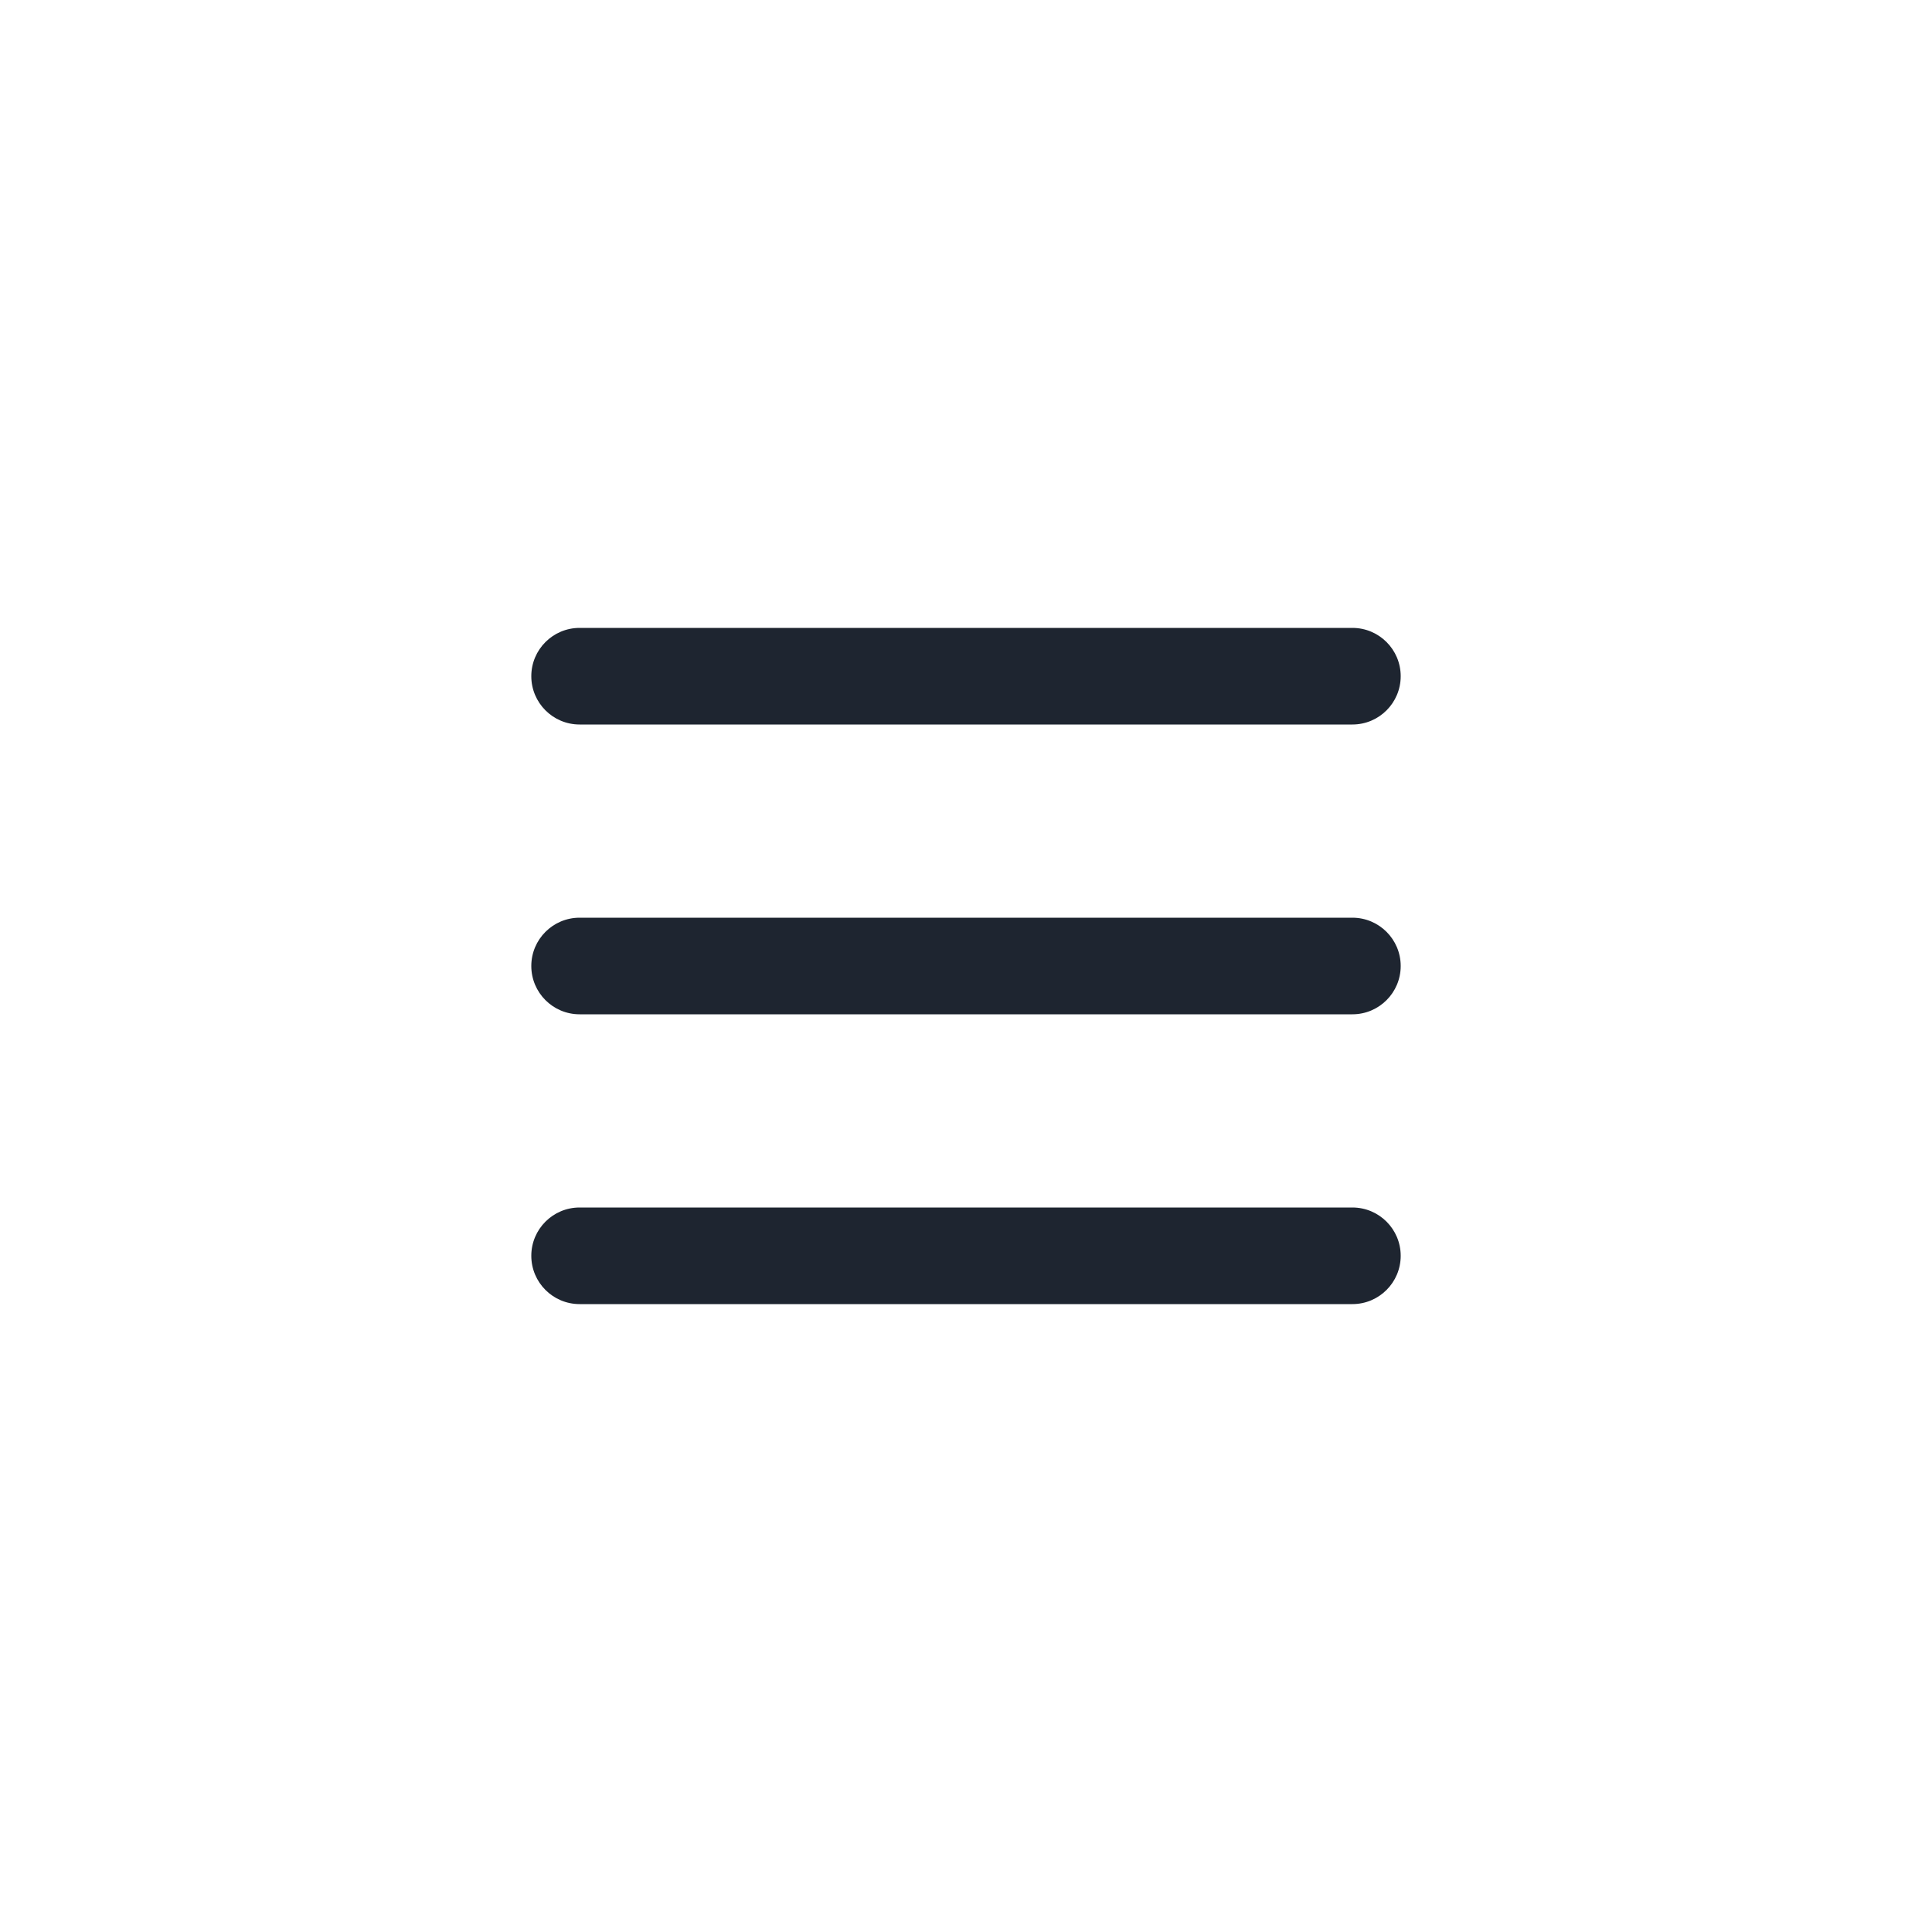
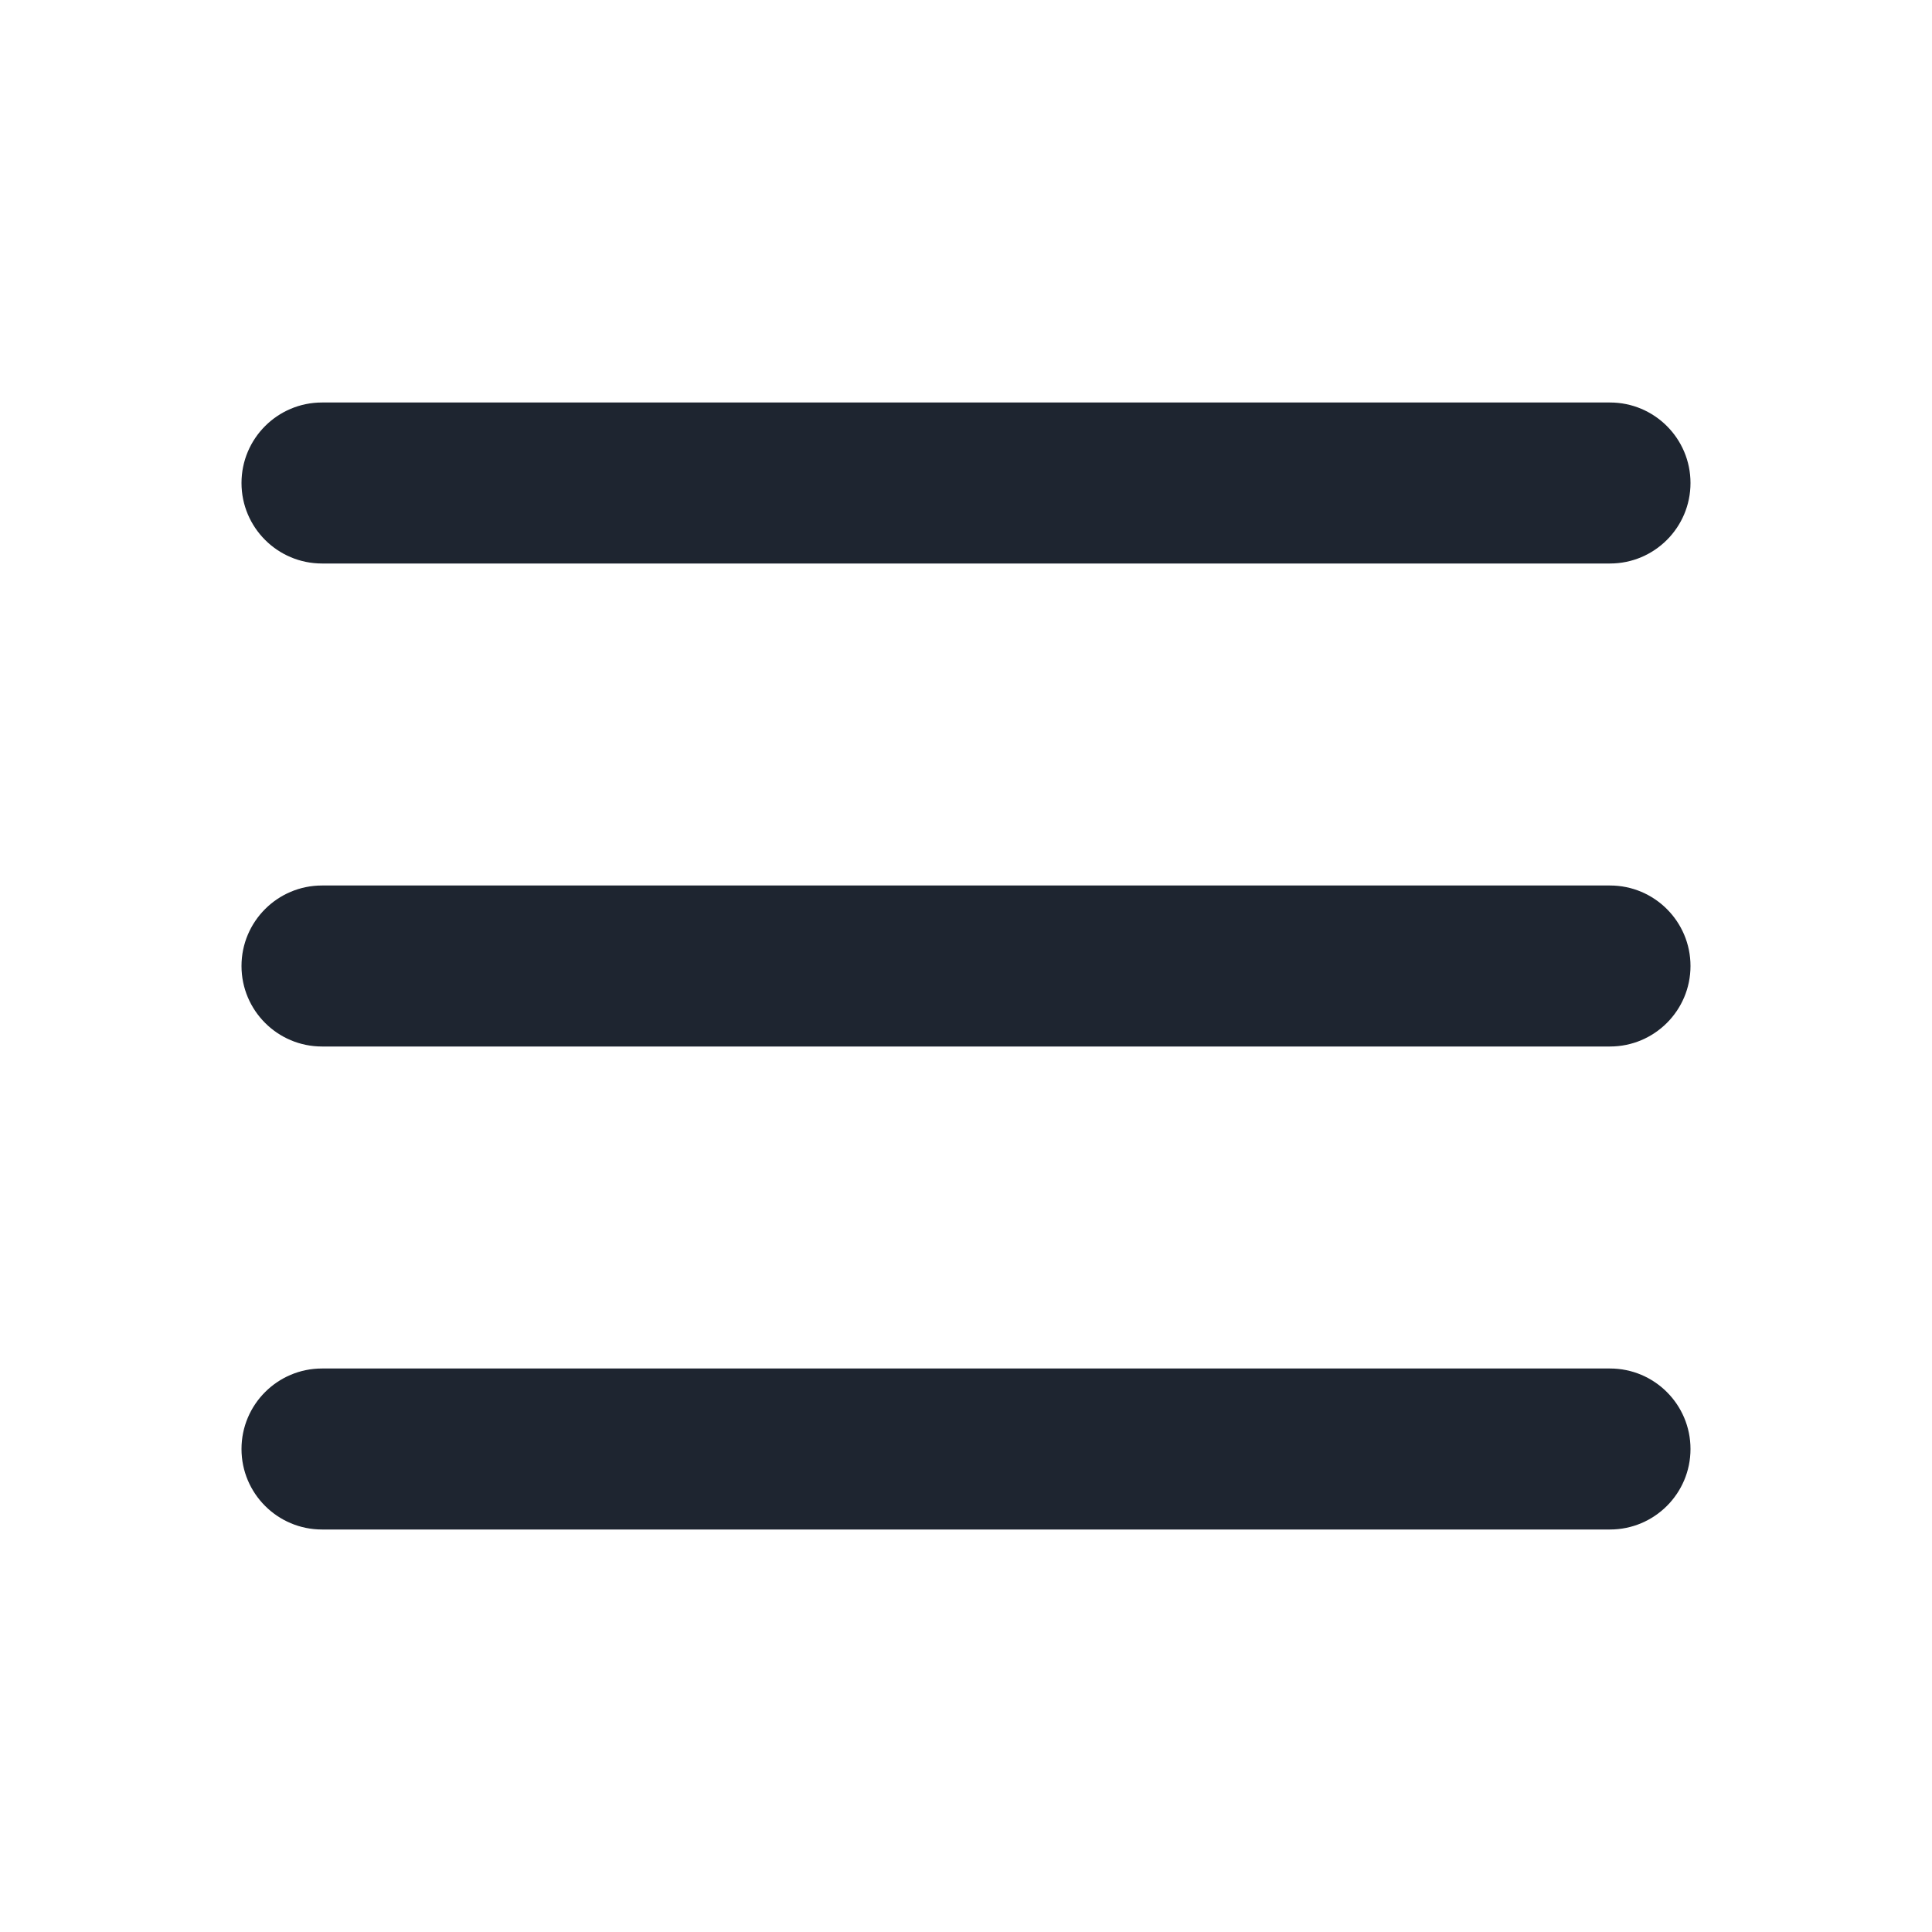
- <svg xmlns="http://www.w3.org/2000/svg" width="40" height="40" viewBox="0 0 40 40" fill="none">
-   <path d="M11 14C11 13.448 11.448 13 12 13H28C28.552 13 29 13.448 29 14C29 14.552 28.552 15 28 15L12 15C11.448 15 11 14.552 11 14Z" fill="#1E2530" />
-   <path d="M11 20C11 19.448 11.448 19 12 19L28 19C28.552 19 29 19.448 29 20C29 20.552 28.552 21 28 21L12 21C11.448 21 11 20.552 11 20Z" fill="#1E2530" />
-   <path d="M12 25C11.448 25 11 25.448 11 26C11 26.552 11.448 27 12 27L28 27C28.552 27 29 26.552 29 26C29 25.448 28.552 25 28 25L12 25Z" fill="#1E2530" />
+ <svg xmlns="http://www.w3.org/2000/svg" width="24" height="24" viewBox="0 0 24 24" fill="none">
+   <path d="M3 6C3 5.448 3.448 5 4 5H20C20.552 5 21 5.448 21 6C21 6.552 20.552 7 20 7L4 7C3.448 7 3 6.552 3 6Z" fill="#1E2530" />
+   <path d="M3 12C3 11.448 3.448 11 4 11L20 11C20.552 11 21 11.448 21 12C21 12.552 20.552 13 20 13L4 13C3.448 13 3 12.552 3 12Z" fill="#1E2530" />
+   <path d="M4 17C3.448 17 3 17.448 3 18C3 18.552 3.448 19 4 19L20 19C20.552 19 21 18.552 21 18C21 17.448 20.552 17 20 17L4 17Z" fill="#1E2530" />
</svg>
